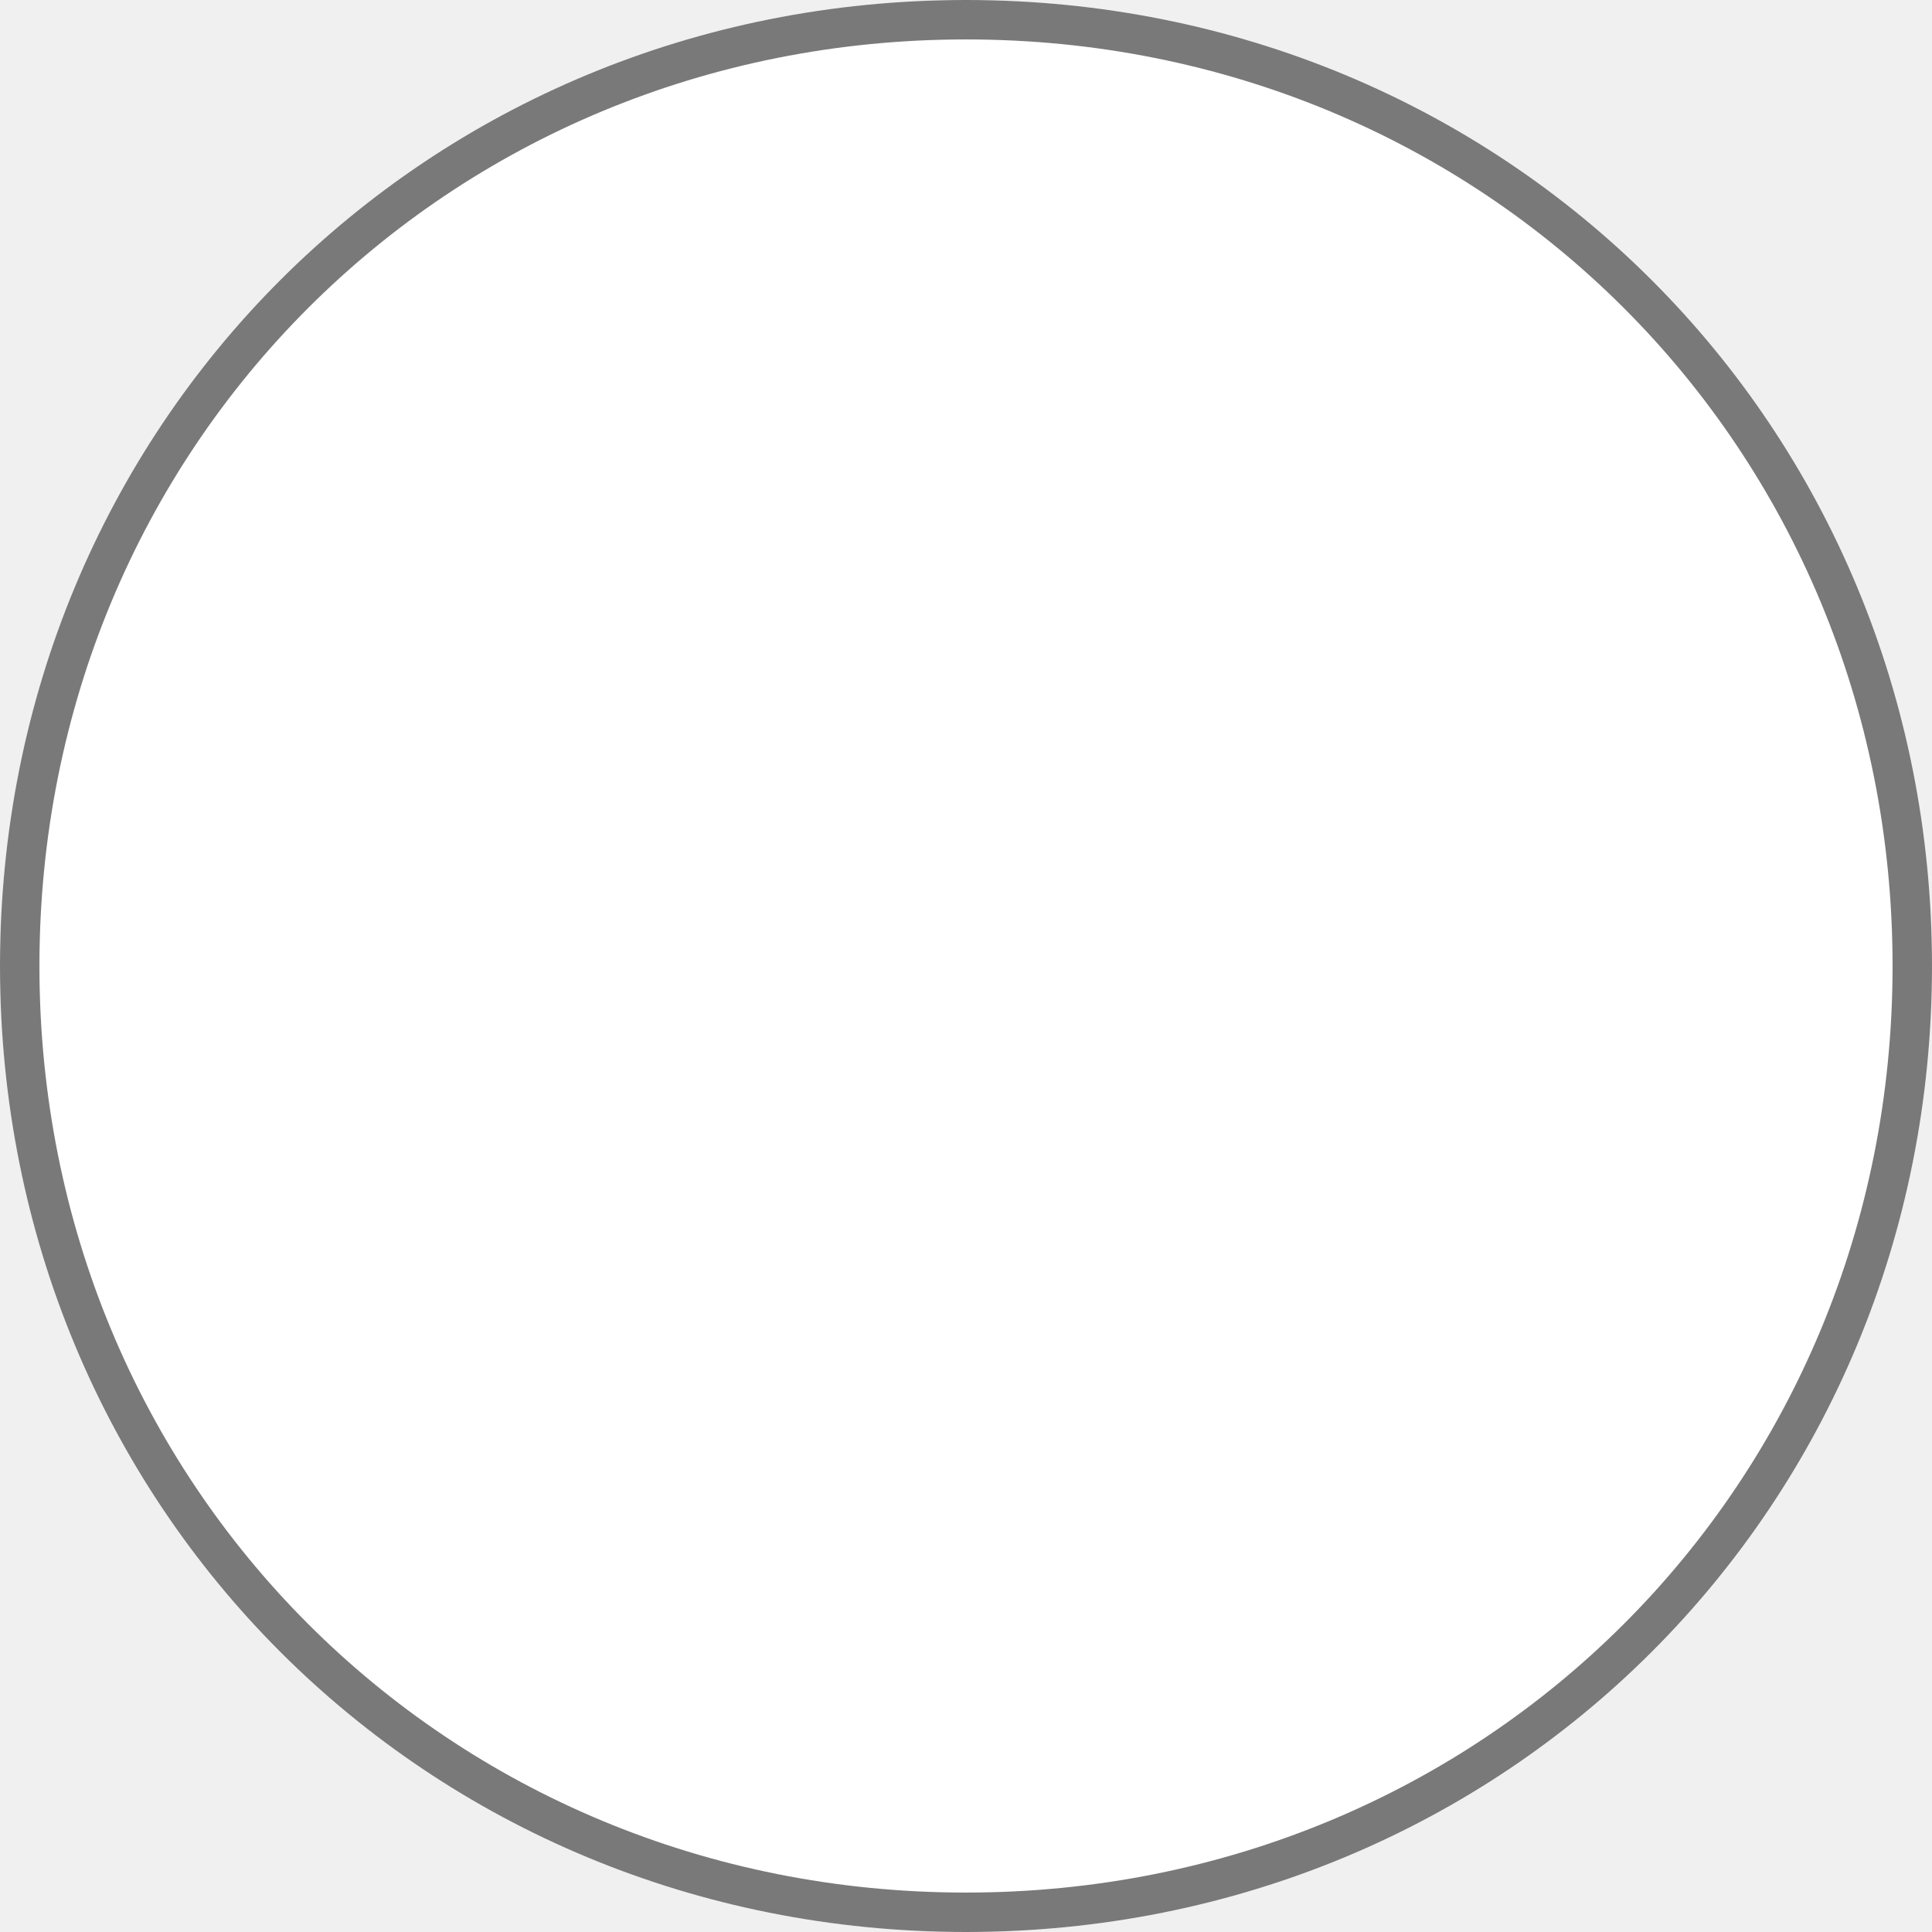
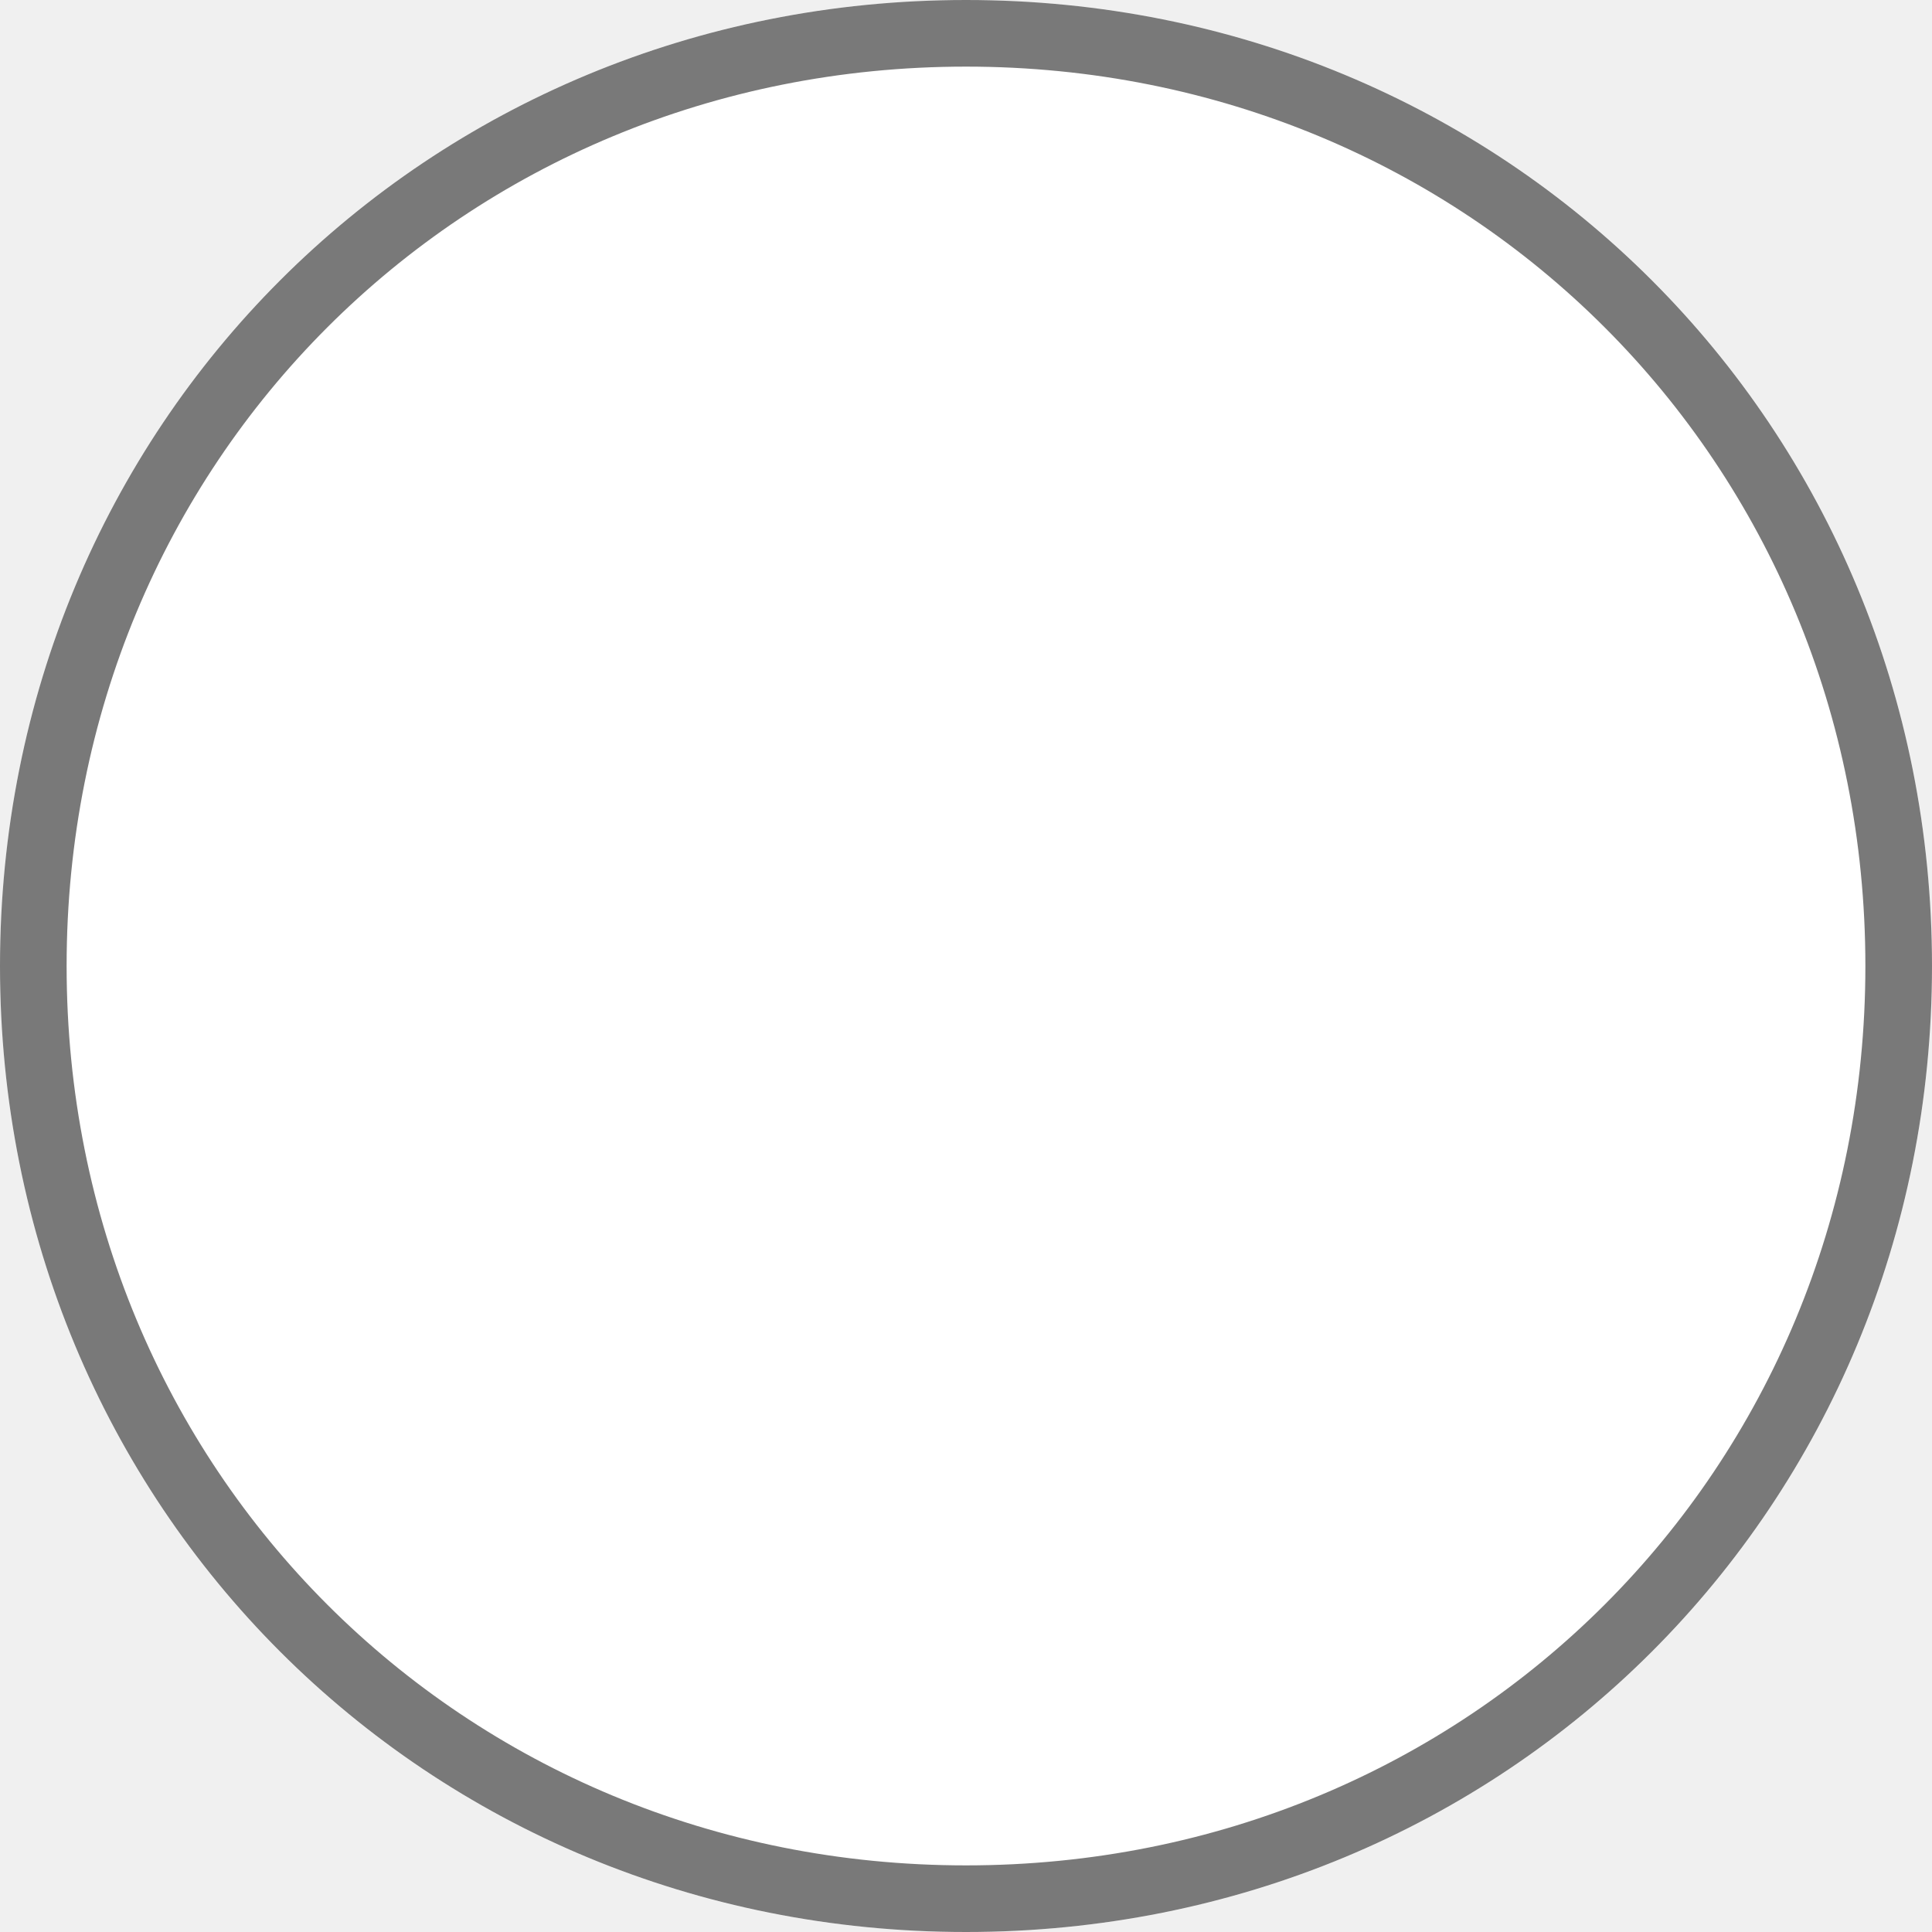
- <svg xmlns="http://www.w3.org/2000/svg" version="1.1" width="49px" height="49px">
-   <g transform="matrix(1 0 0 1 -69 -2610 )">
-     <path d="M 93.5 2610  C 107.22 2610  118 2620.78  118 2634.5  C 118 2648.22  107.22 2659  93.5 2659  C 79.78 2659  69 2648.22  69 2634.5  C 69 2620.78  79.78 2610  93.5 2610  Z " fill-rule="nonzero" fill="#ffffff" stroke="none" />
-     <path d="M 93.5 2610.5  C 106.94 2610.5  117.5 2621.06  117.5 2634.5  C 117.5 2647.94  106.94 2658.5  93.5 2658.5  C 80.06 2658.5  69.5 2647.94  69.5 2634.5  C 69.5 2621.06  80.06 2610.5  93.5 2610.5  Z " stroke-width="1" stroke="#797979" fill="none" />
+ <svg xmlns="http://www.w3.org/2000/svg" version="1.1" width="29px" height="29px">
+   <g transform="matrix(1 0 0 1 -9 -212 )">
+     <path d="M 23.5 212  C 31.62 212  38 218.38  38 226.5  C 38 234.62  31.62 241  23.5 241  C 15.38 241  9 234.62  9 226.5  C 9 218.38  15.38 212  23.5 212  Z " fill-rule="nonzero" fill="#ffffff" stroke="none" />
+     <path d="M 23.5 212.5  C 31.34 212.5  37.5 218.66  37.5 226.5  C 37.5 234.34  31.34 240.5  23.5 240.5  C 15.66 240.5  9.5 234.34  9.5 226.5  C 9.5 218.66  15.66 212.5  23.5 212.5  Z " stroke-width="1" stroke="#797979" fill="none" />
  </g>
</svg>
